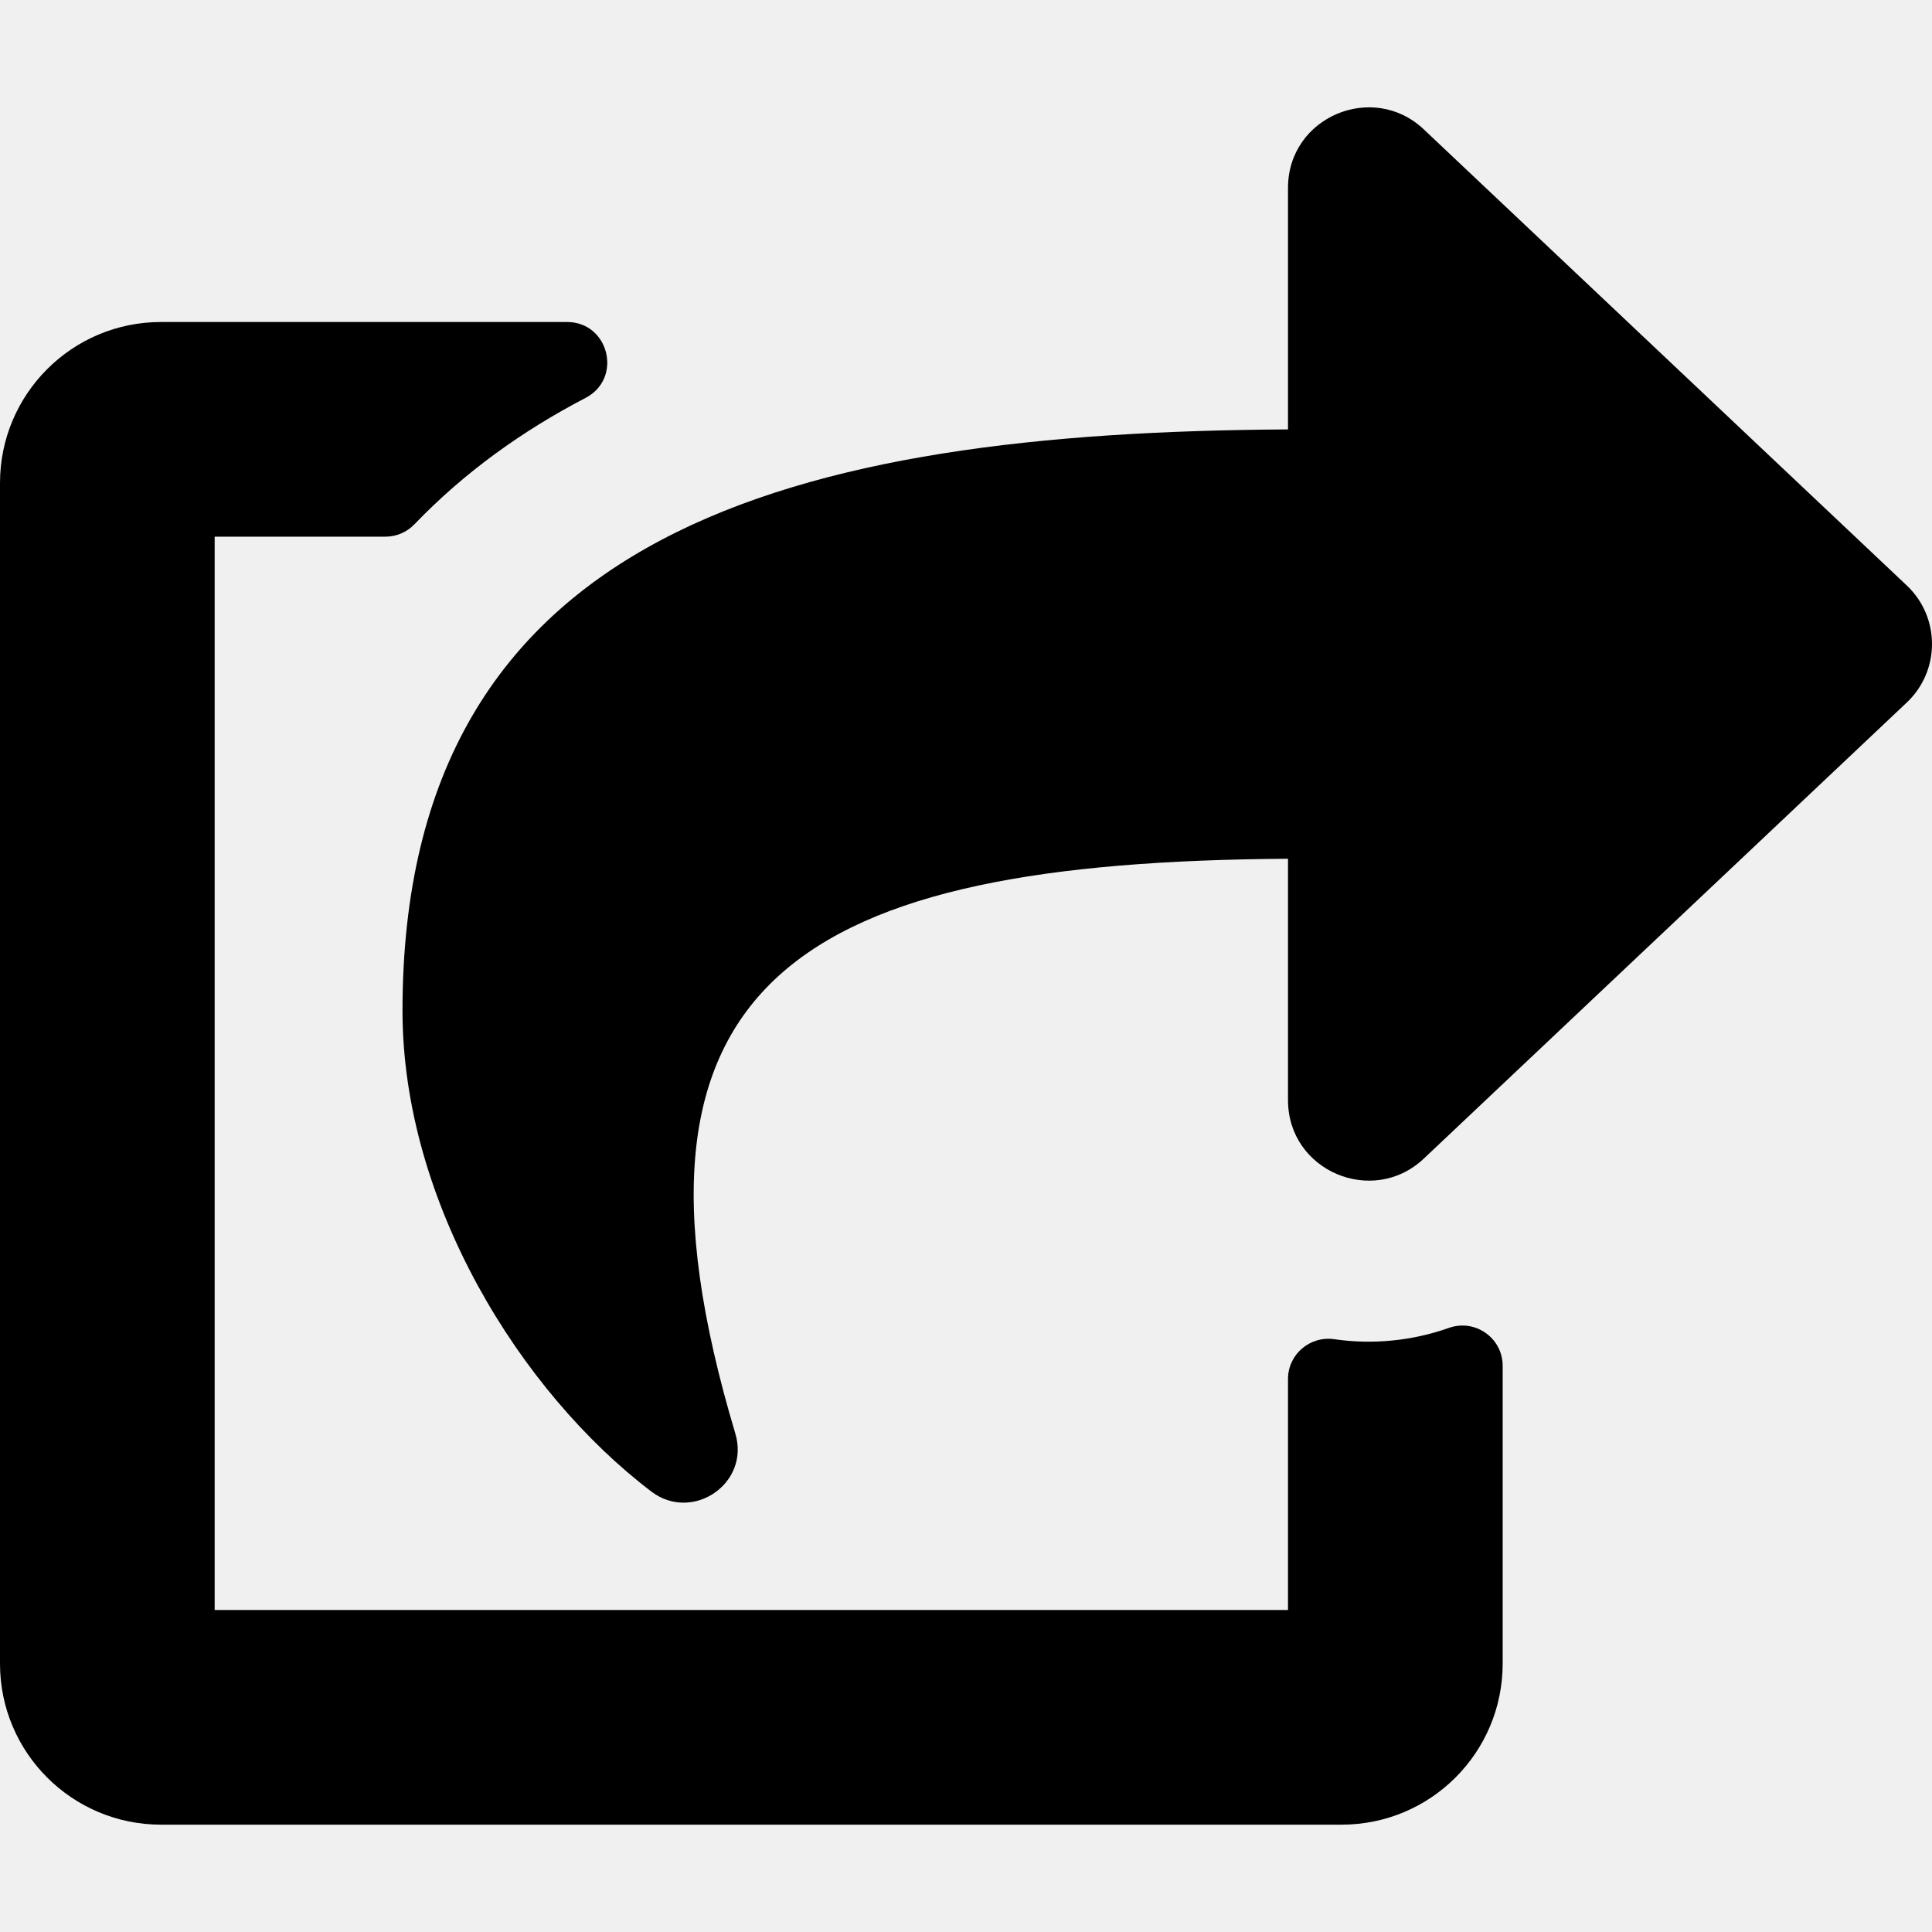
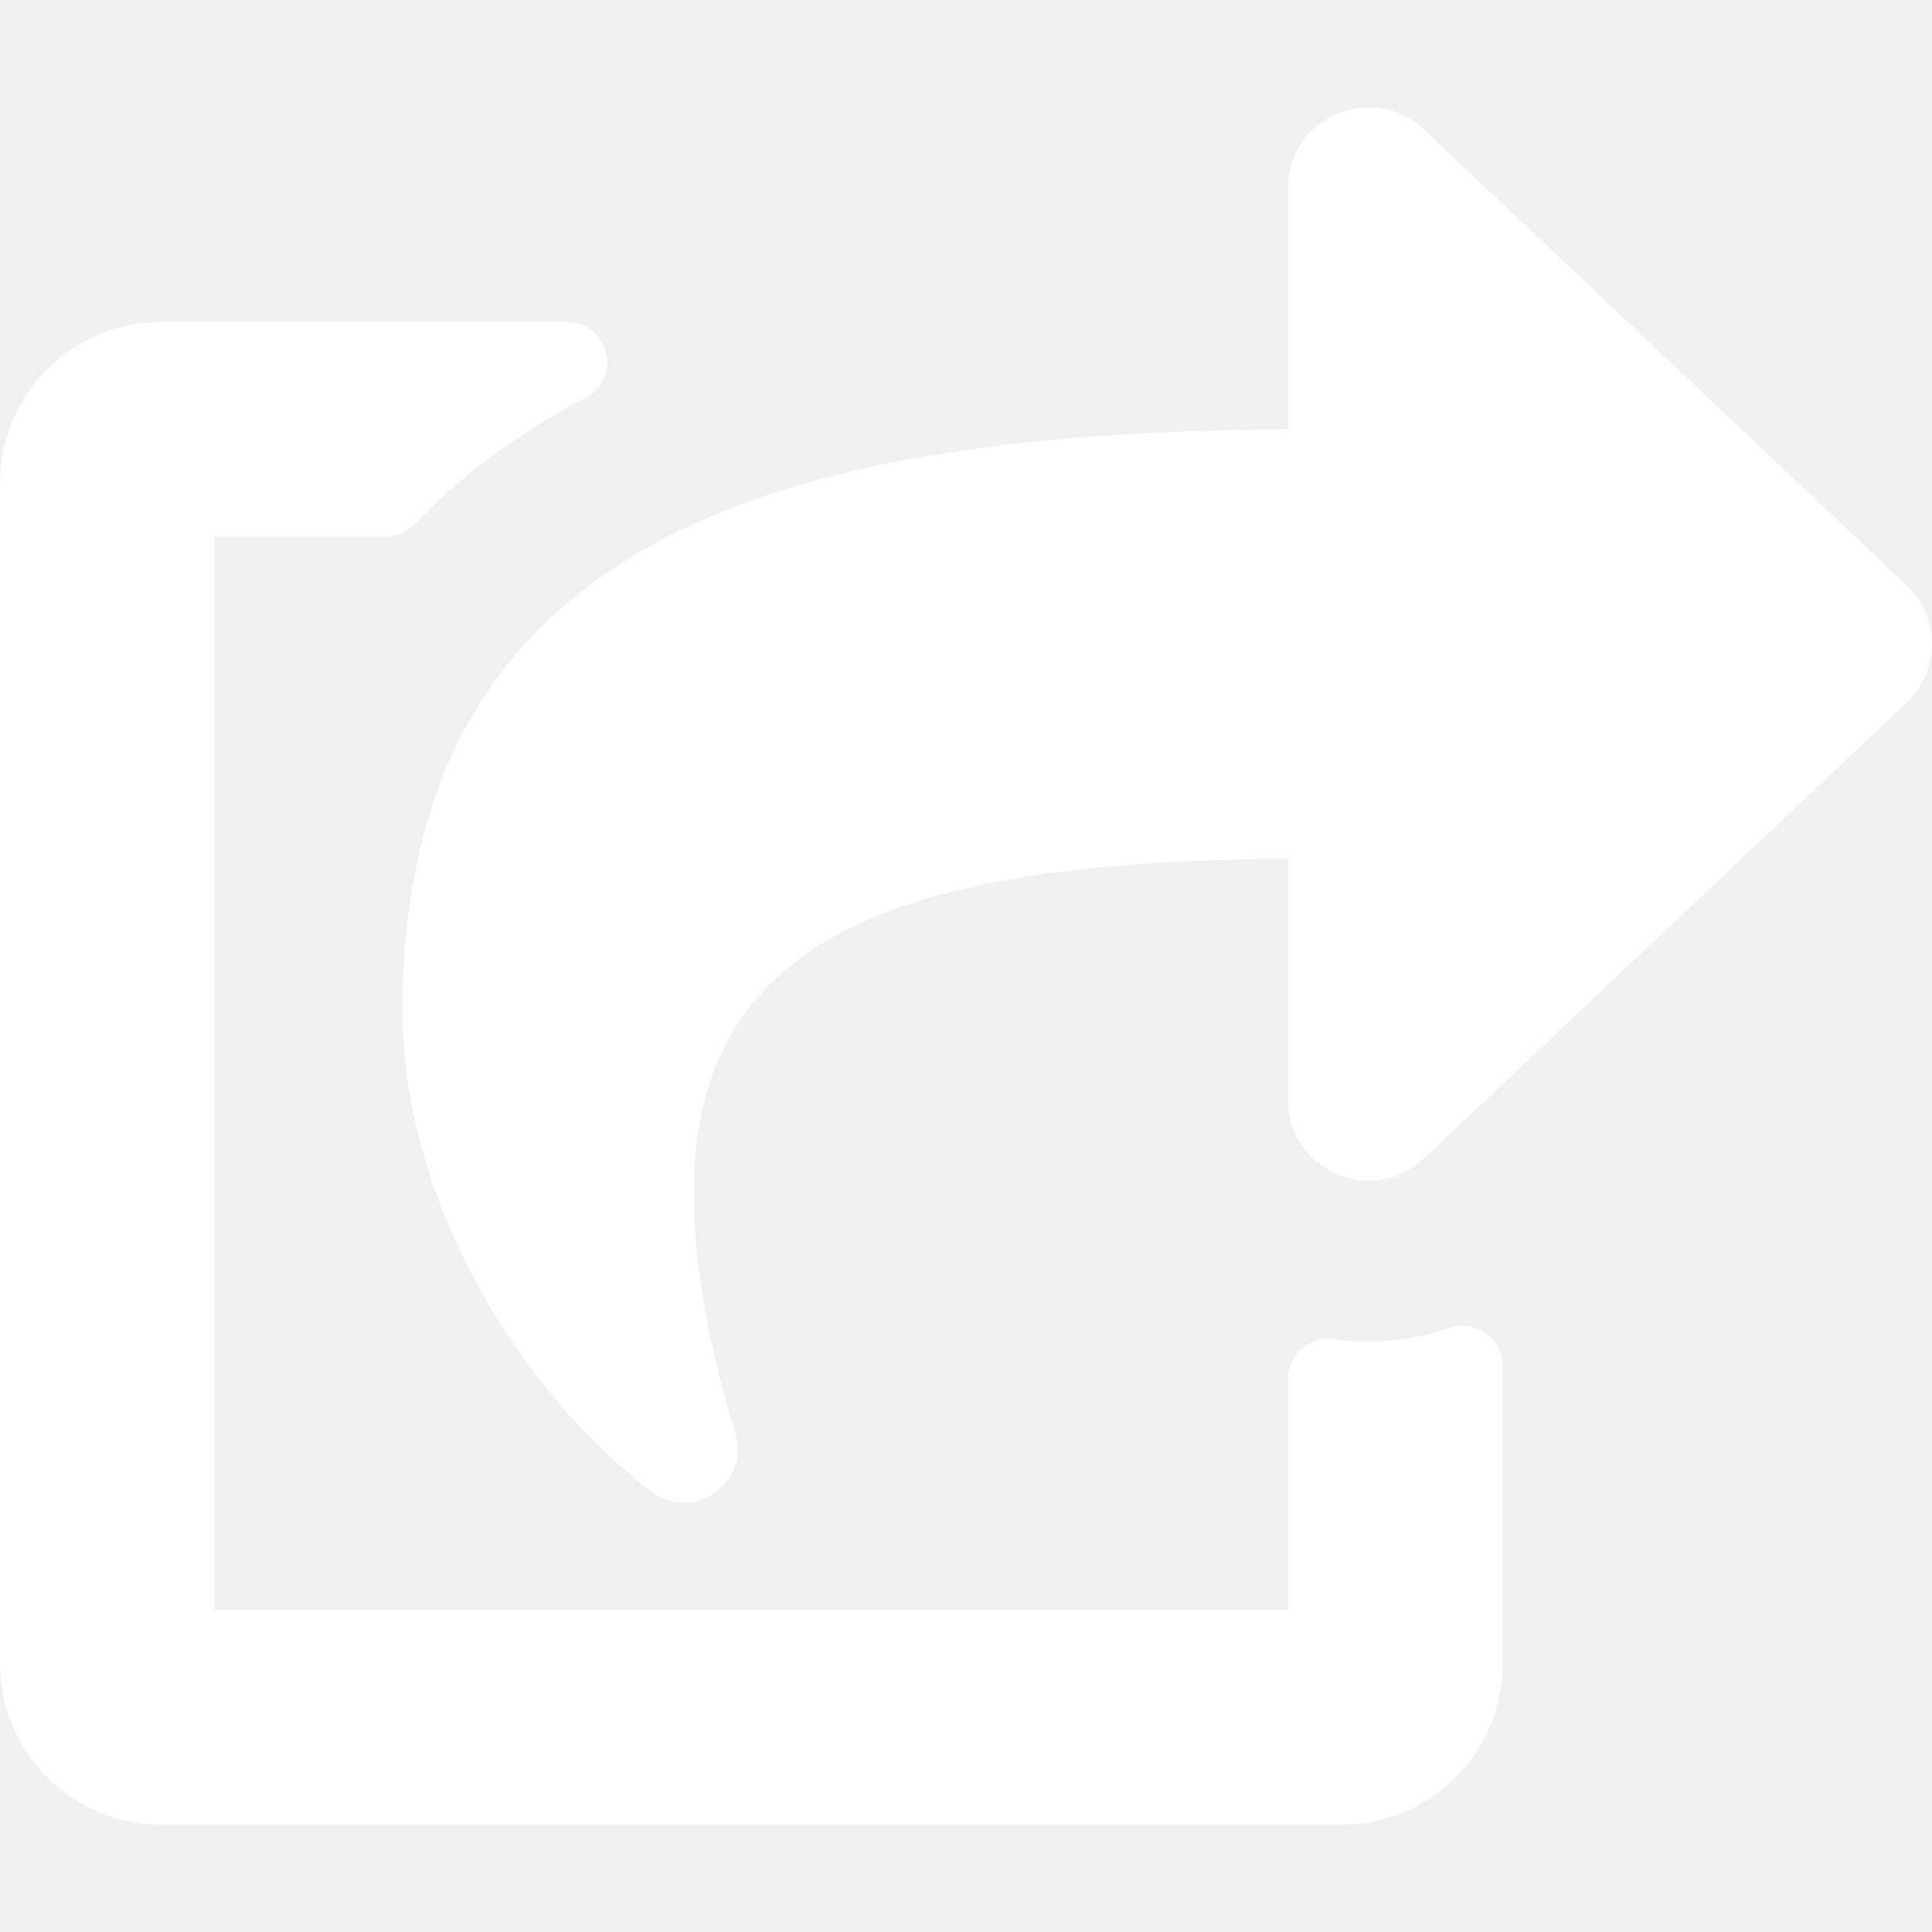
<svg xmlns="http://www.w3.org/2000/svg" height="18px" width="18px" viewBox="0 0 576 512" data-v-c268ea5e="">
-   <path fill="currentColor" d="M568.482 177.448L424.479 313.433C409.3 327.768 384 317.14 384 295.985v-71.963c-144.575.97-205.566 35.113-164.775 171.353 4.483 14.973-12.846 26.567-25.006 17.33C155.252 383.105 120 326.488 120 269.339c0-143.937 117.599-172.5 264-173.312V24.012c0-21.174 25.317-31.768 40.479-17.448l144.003 135.988c10.02 9.463 10.028 25.425 0 34.896zM384 379.128V448H64V128h50.916a11.99 11.99 0 0 0 8.648-3.693c14.953-15.568 32.237-27.89 51.014-37.676C185.708 80.83 181.584 64 169.033 64H48C21.49 64 0 85.49 0 112v352c0 26.51 21.49 48 48 48h352c26.51 0 48-21.49 48-48v-88.806c0-8.288-8.197-14.066-16.011-11.302a71.83 71.83 0 0 1-34.189 3.377c-7.27-1.046-13.8 4.514-13.8 11.859z" data-v-c268ea5e="" />
+   <path fill="#fff" d="M568.482 177.448L424.479 313.433C409.3 327.768 384 317.14 384 295.985v-71.963c-144.575.97-205.566 35.113-164.775 171.353 4.483 14.973-12.846 26.567-25.006 17.33C155.252 383.105 120 326.488 120 269.339c0-143.937 117.599-172.5 264-173.312V24.012c0-21.174 25.317-31.768 40.479-17.448l144.003 135.988c10.02 9.463 10.028 25.425 0 34.896zM384 379.128V448H64V128h50.916a11.99 11.99 0 0 0 8.648-3.693c14.953-15.568 32.237-27.89 51.014-37.676C185.708 80.83 181.584 64 169.033 64H48C21.49 64 0 85.49 0 112v352c0 26.51 21.49 48 48 48h352c26.51 0 48-21.49 48-48v-88.806c0-8.288-8.197-14.066-16.011-11.302a71.83 71.83 0 0 1-34.189 3.377c-7.27-1.046-13.8 4.514-13.8 11.859z" data-v-c268ea5e="" />
</svg>
